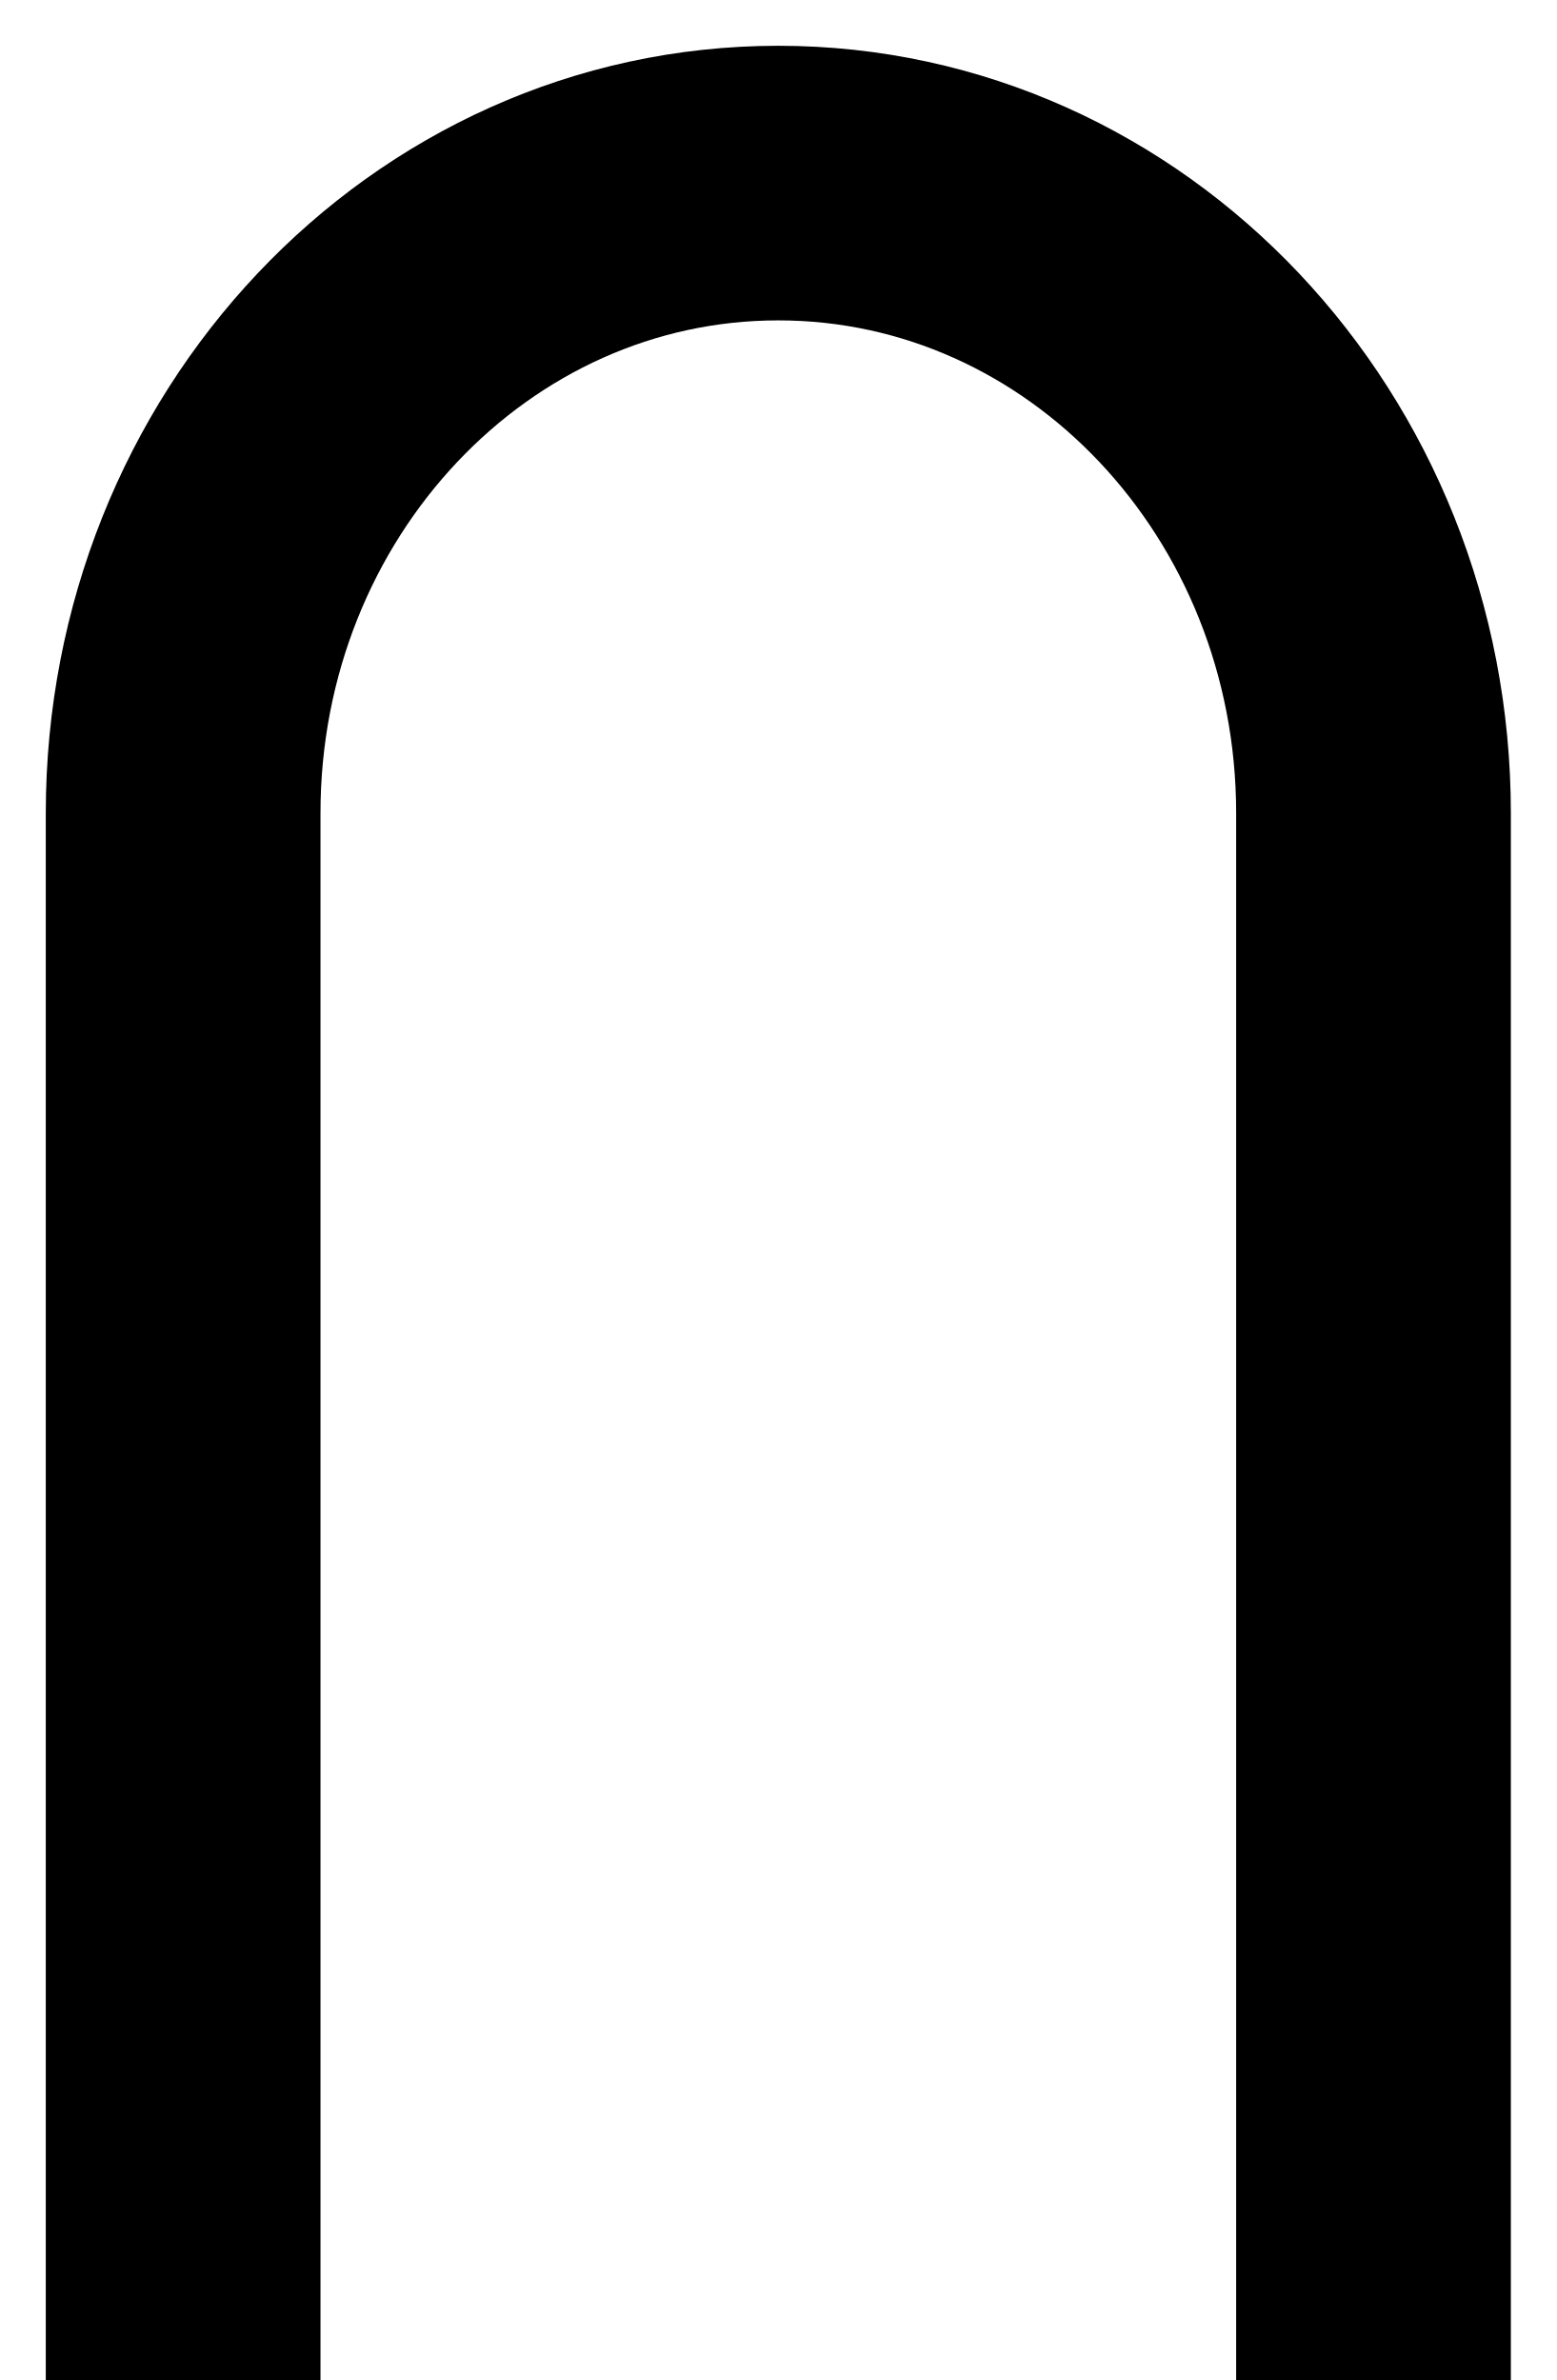
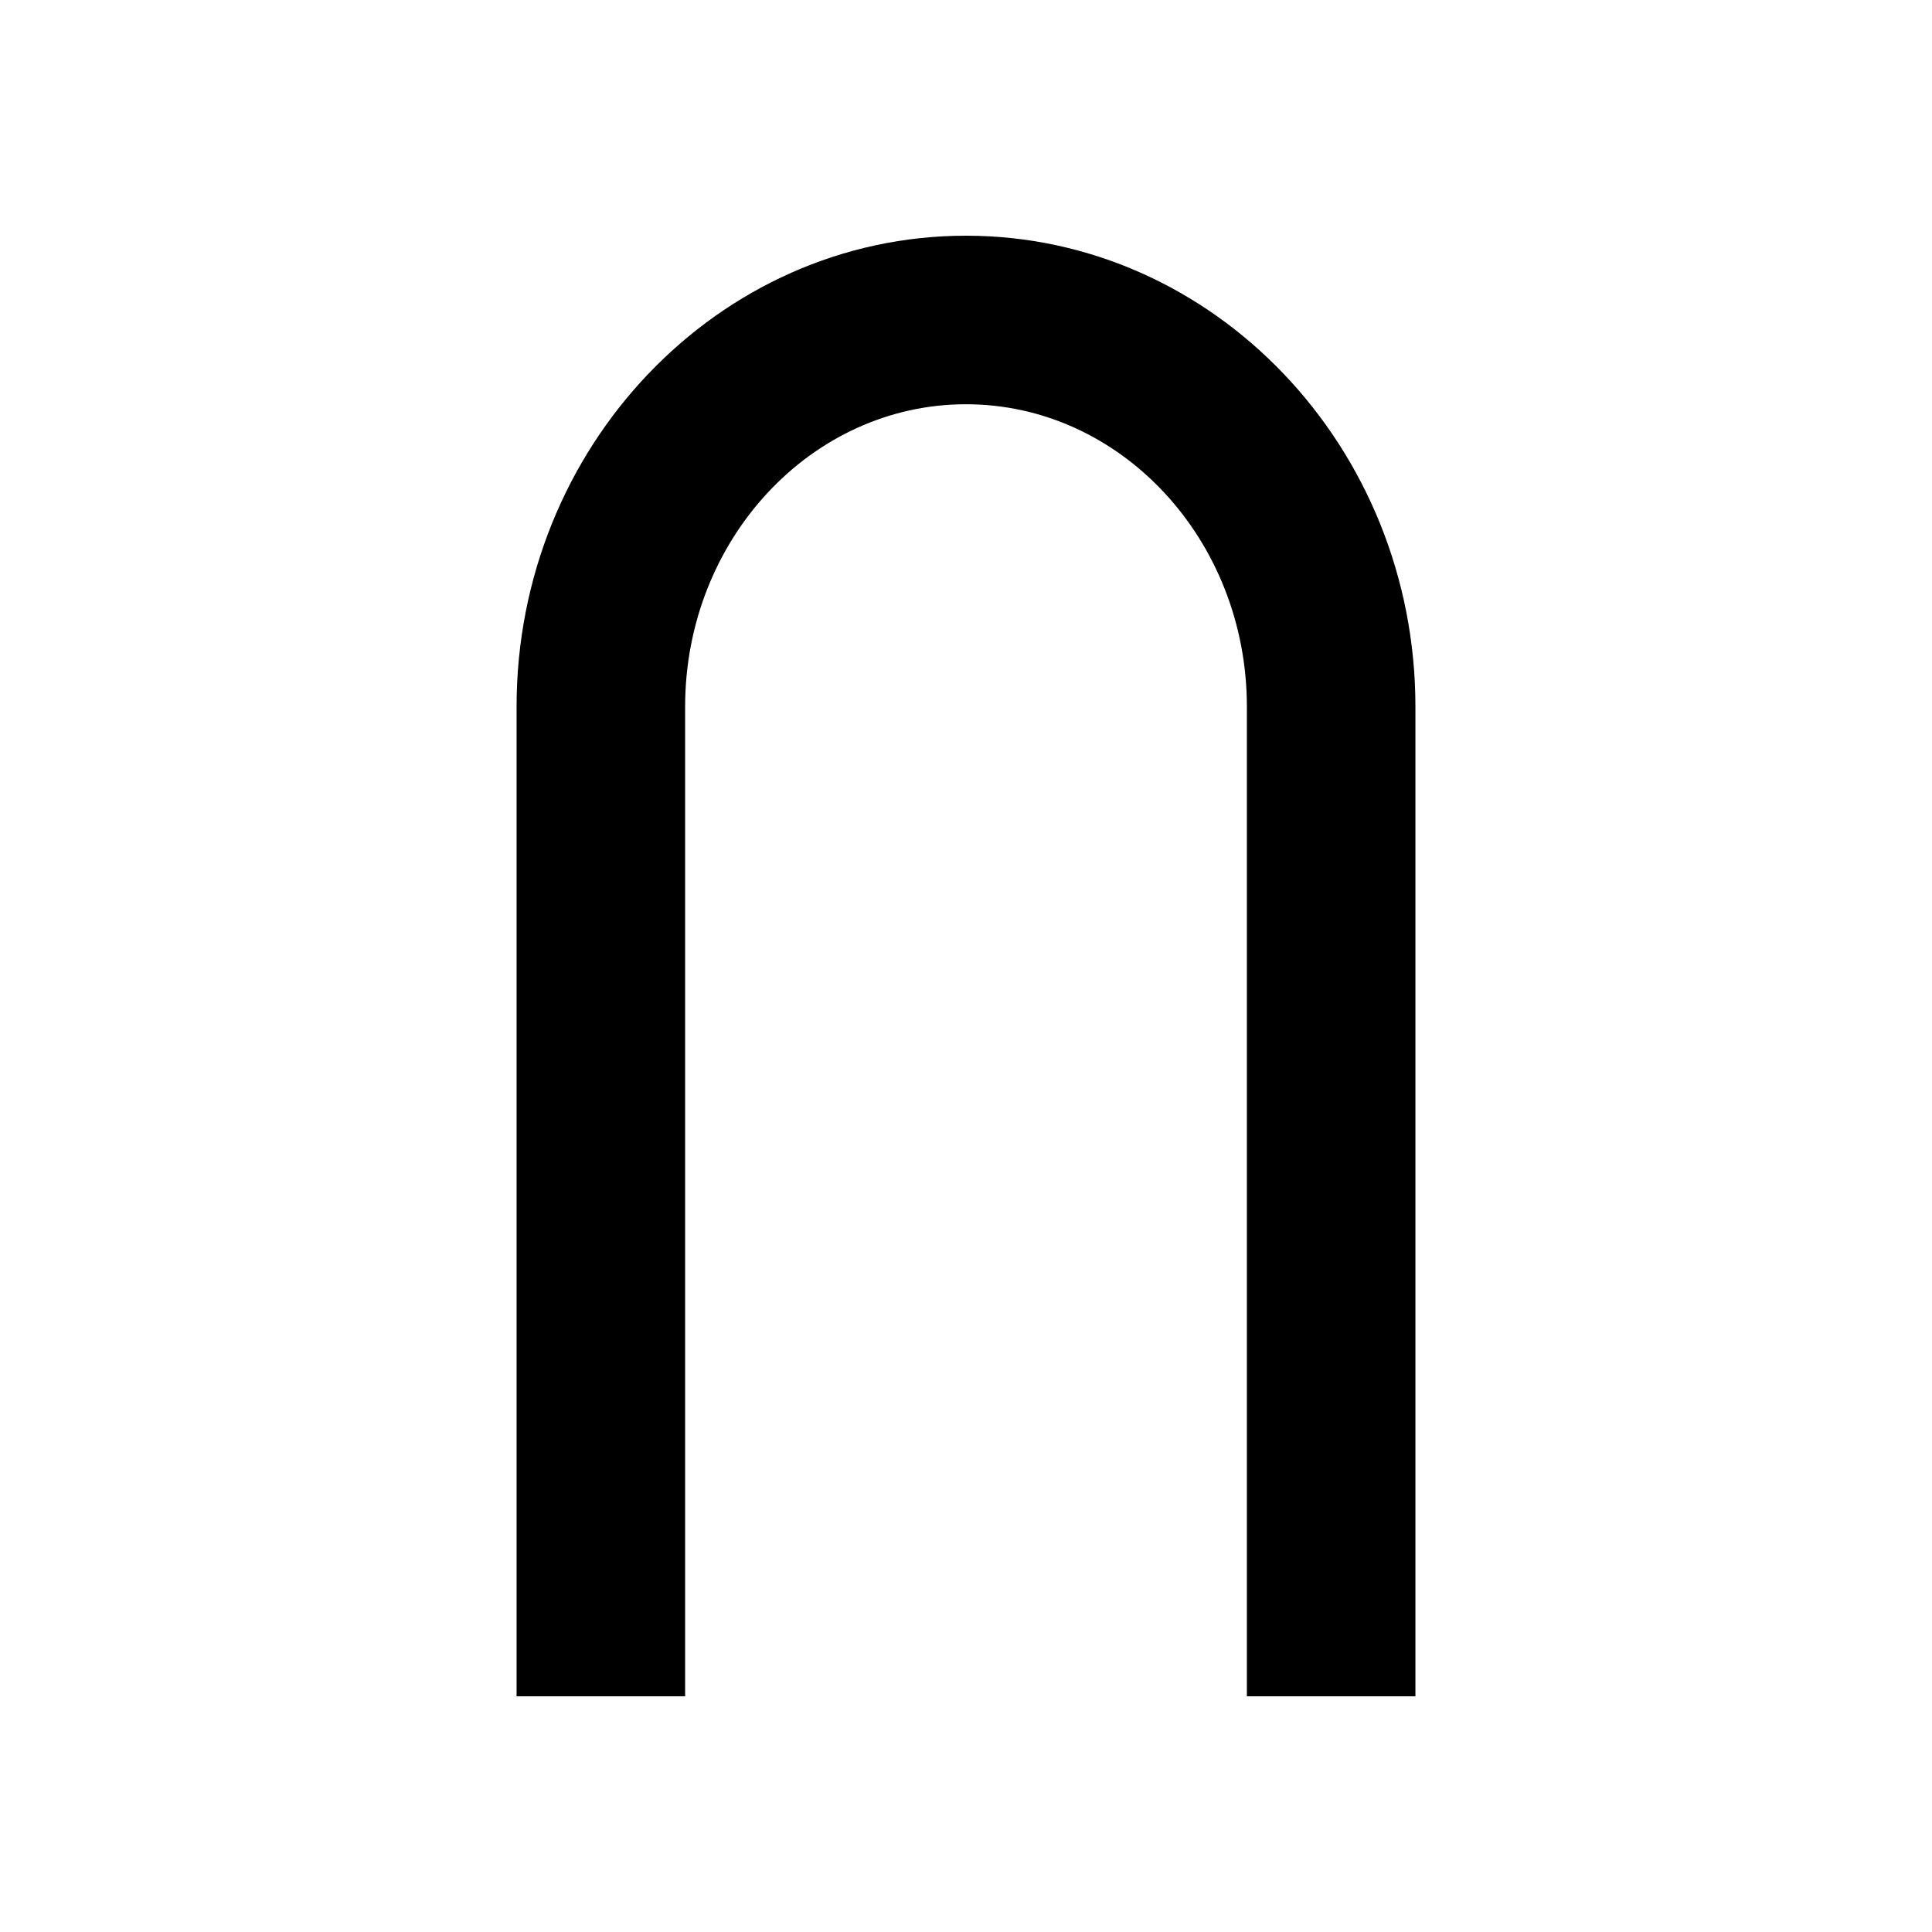
- <svg xmlns="http://www.w3.org/2000/svg" width="17" height="26" viewBox="0 0 17 26" fill="none">
-   <path d="M2 26V8.884C2 5.082 4.91 2 8.5 2S15 5.082 15 8.884V26" stroke="#000" stroke-width="3" />
+ <svg xmlns="http://www.w3.org/2000/svg" viewBox="0 0 500 500" style="enable-background:new 0 0 500 500" xml:space="preserve">
+   <path d="M366.31 439h-43.62V182.89c0-43.16-32.61-78.27-72.69-78.27s-72.69 35.11-72.69 78.27V439h-43.62V182.89C133.69 115.68 185.87 61 250 61s116.31 54.68 116.31 121.89V439z" />
</svg>
